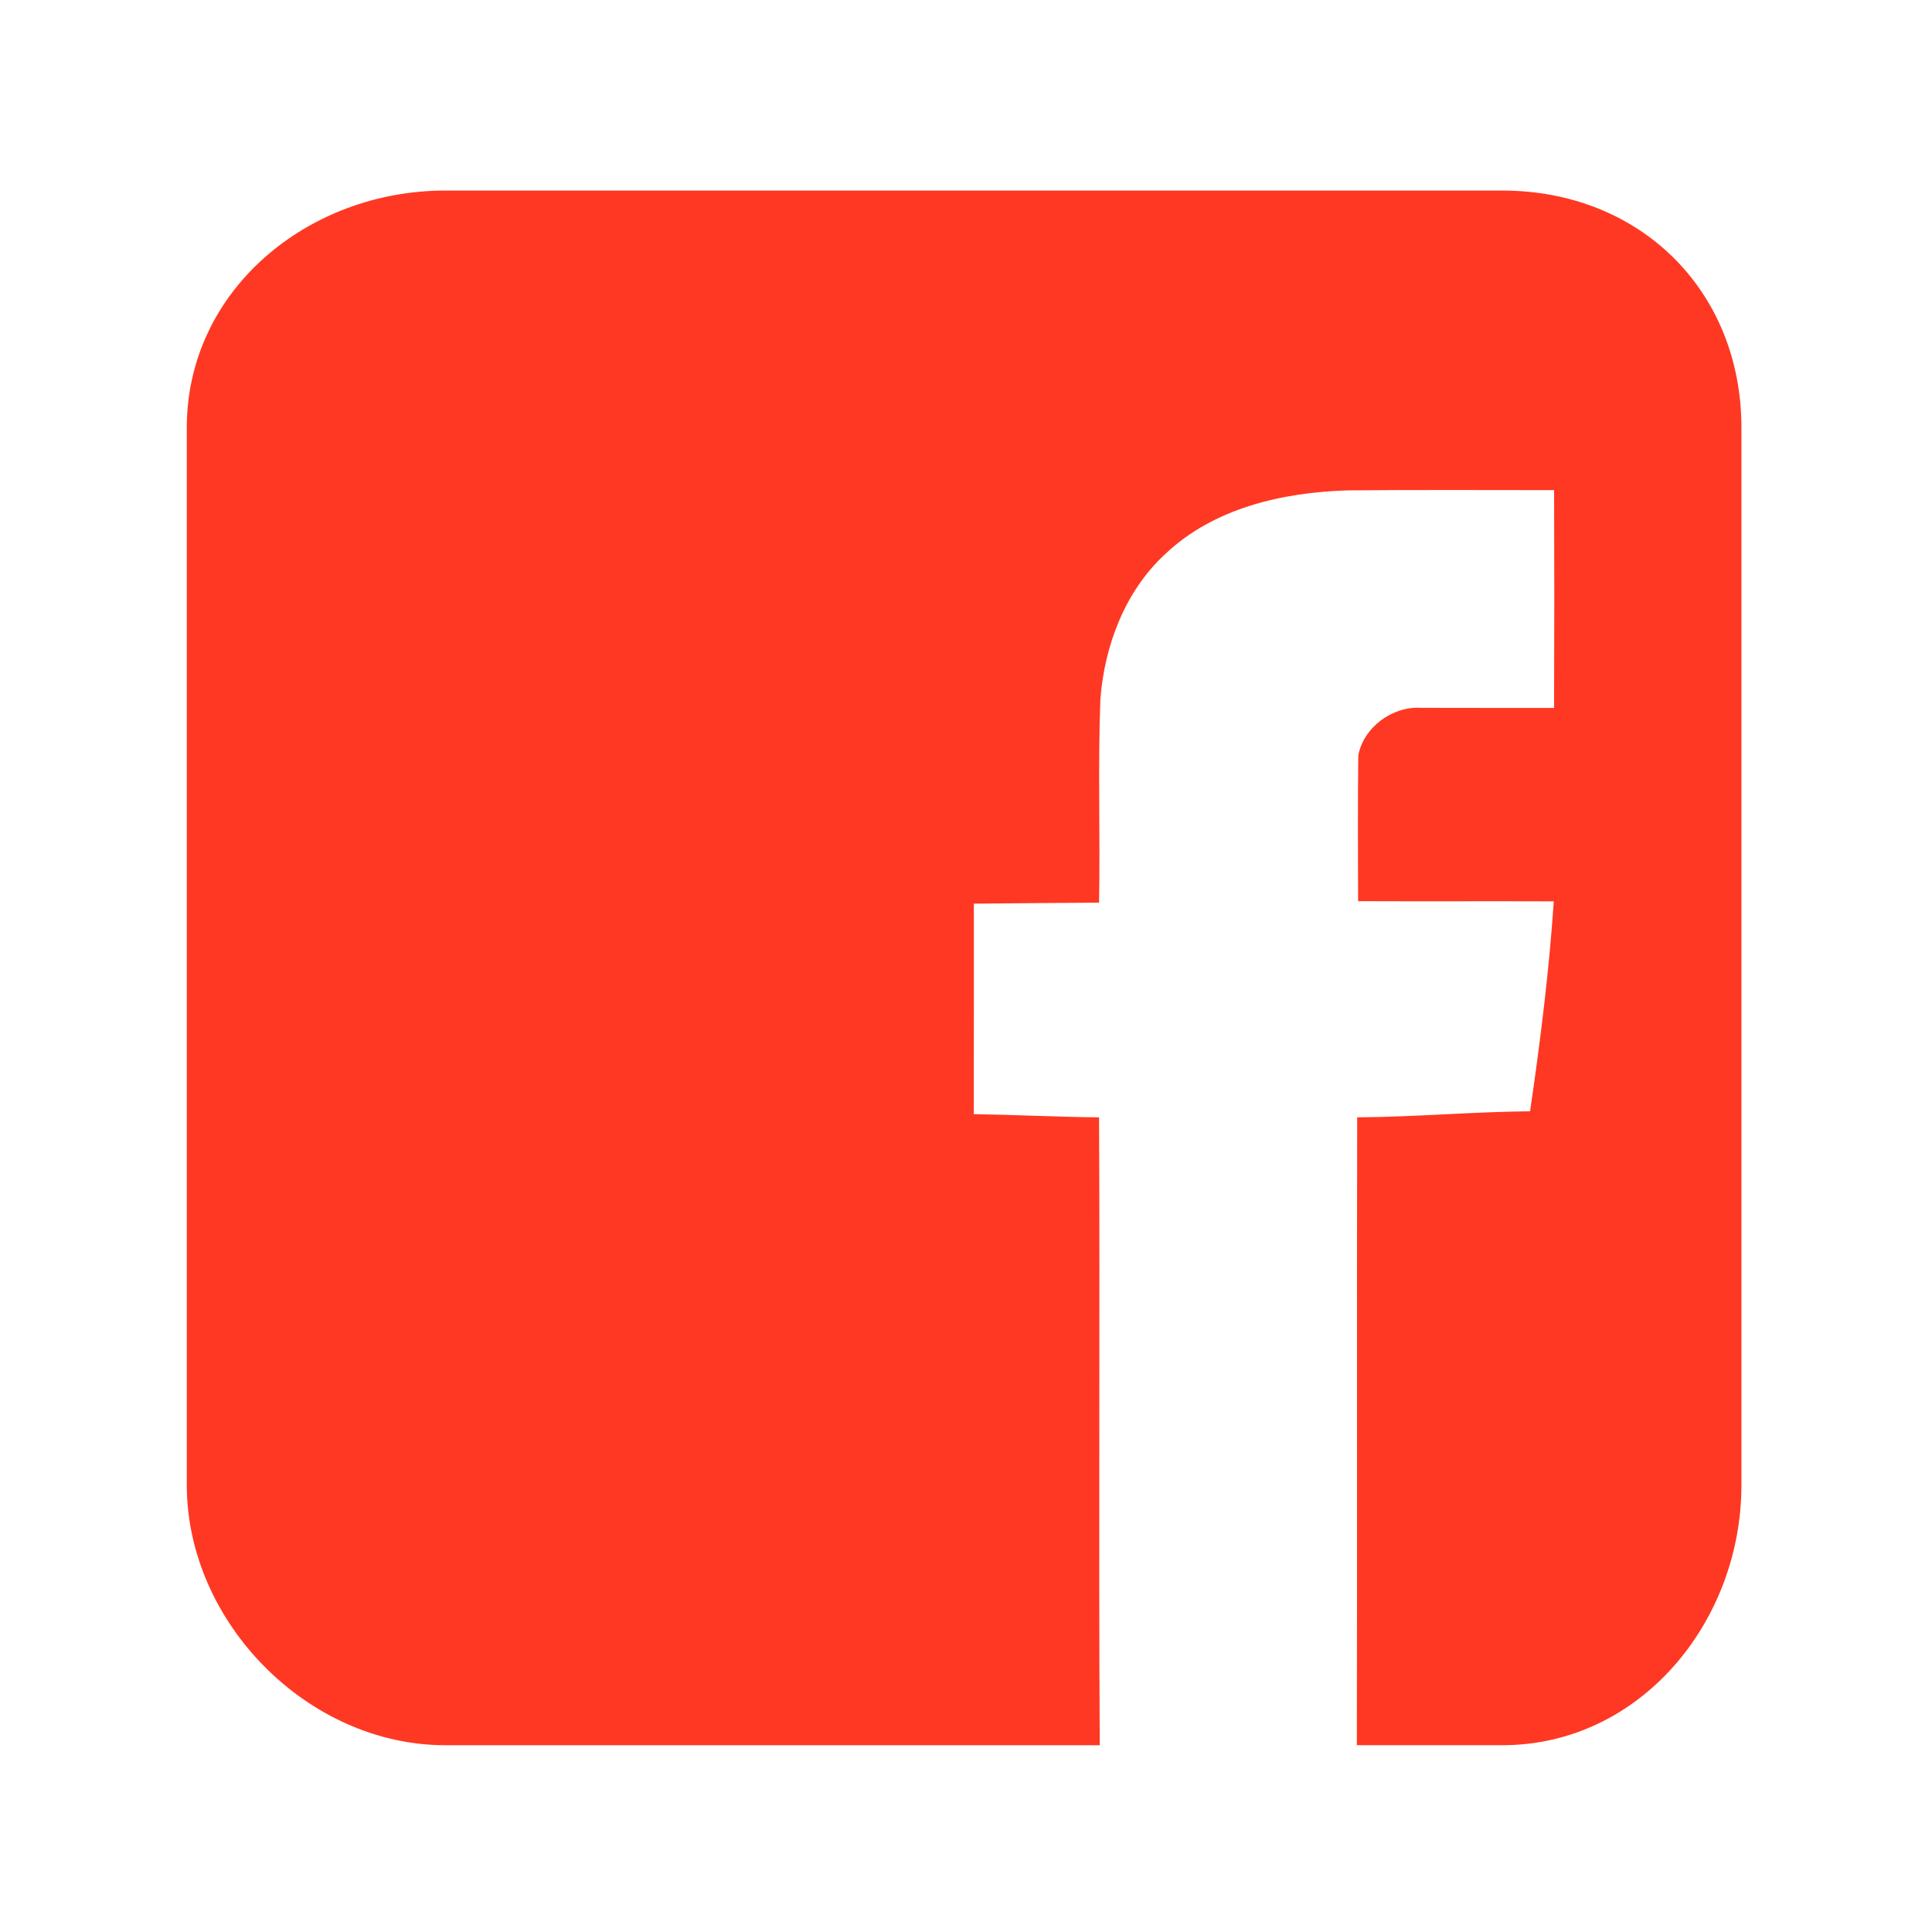
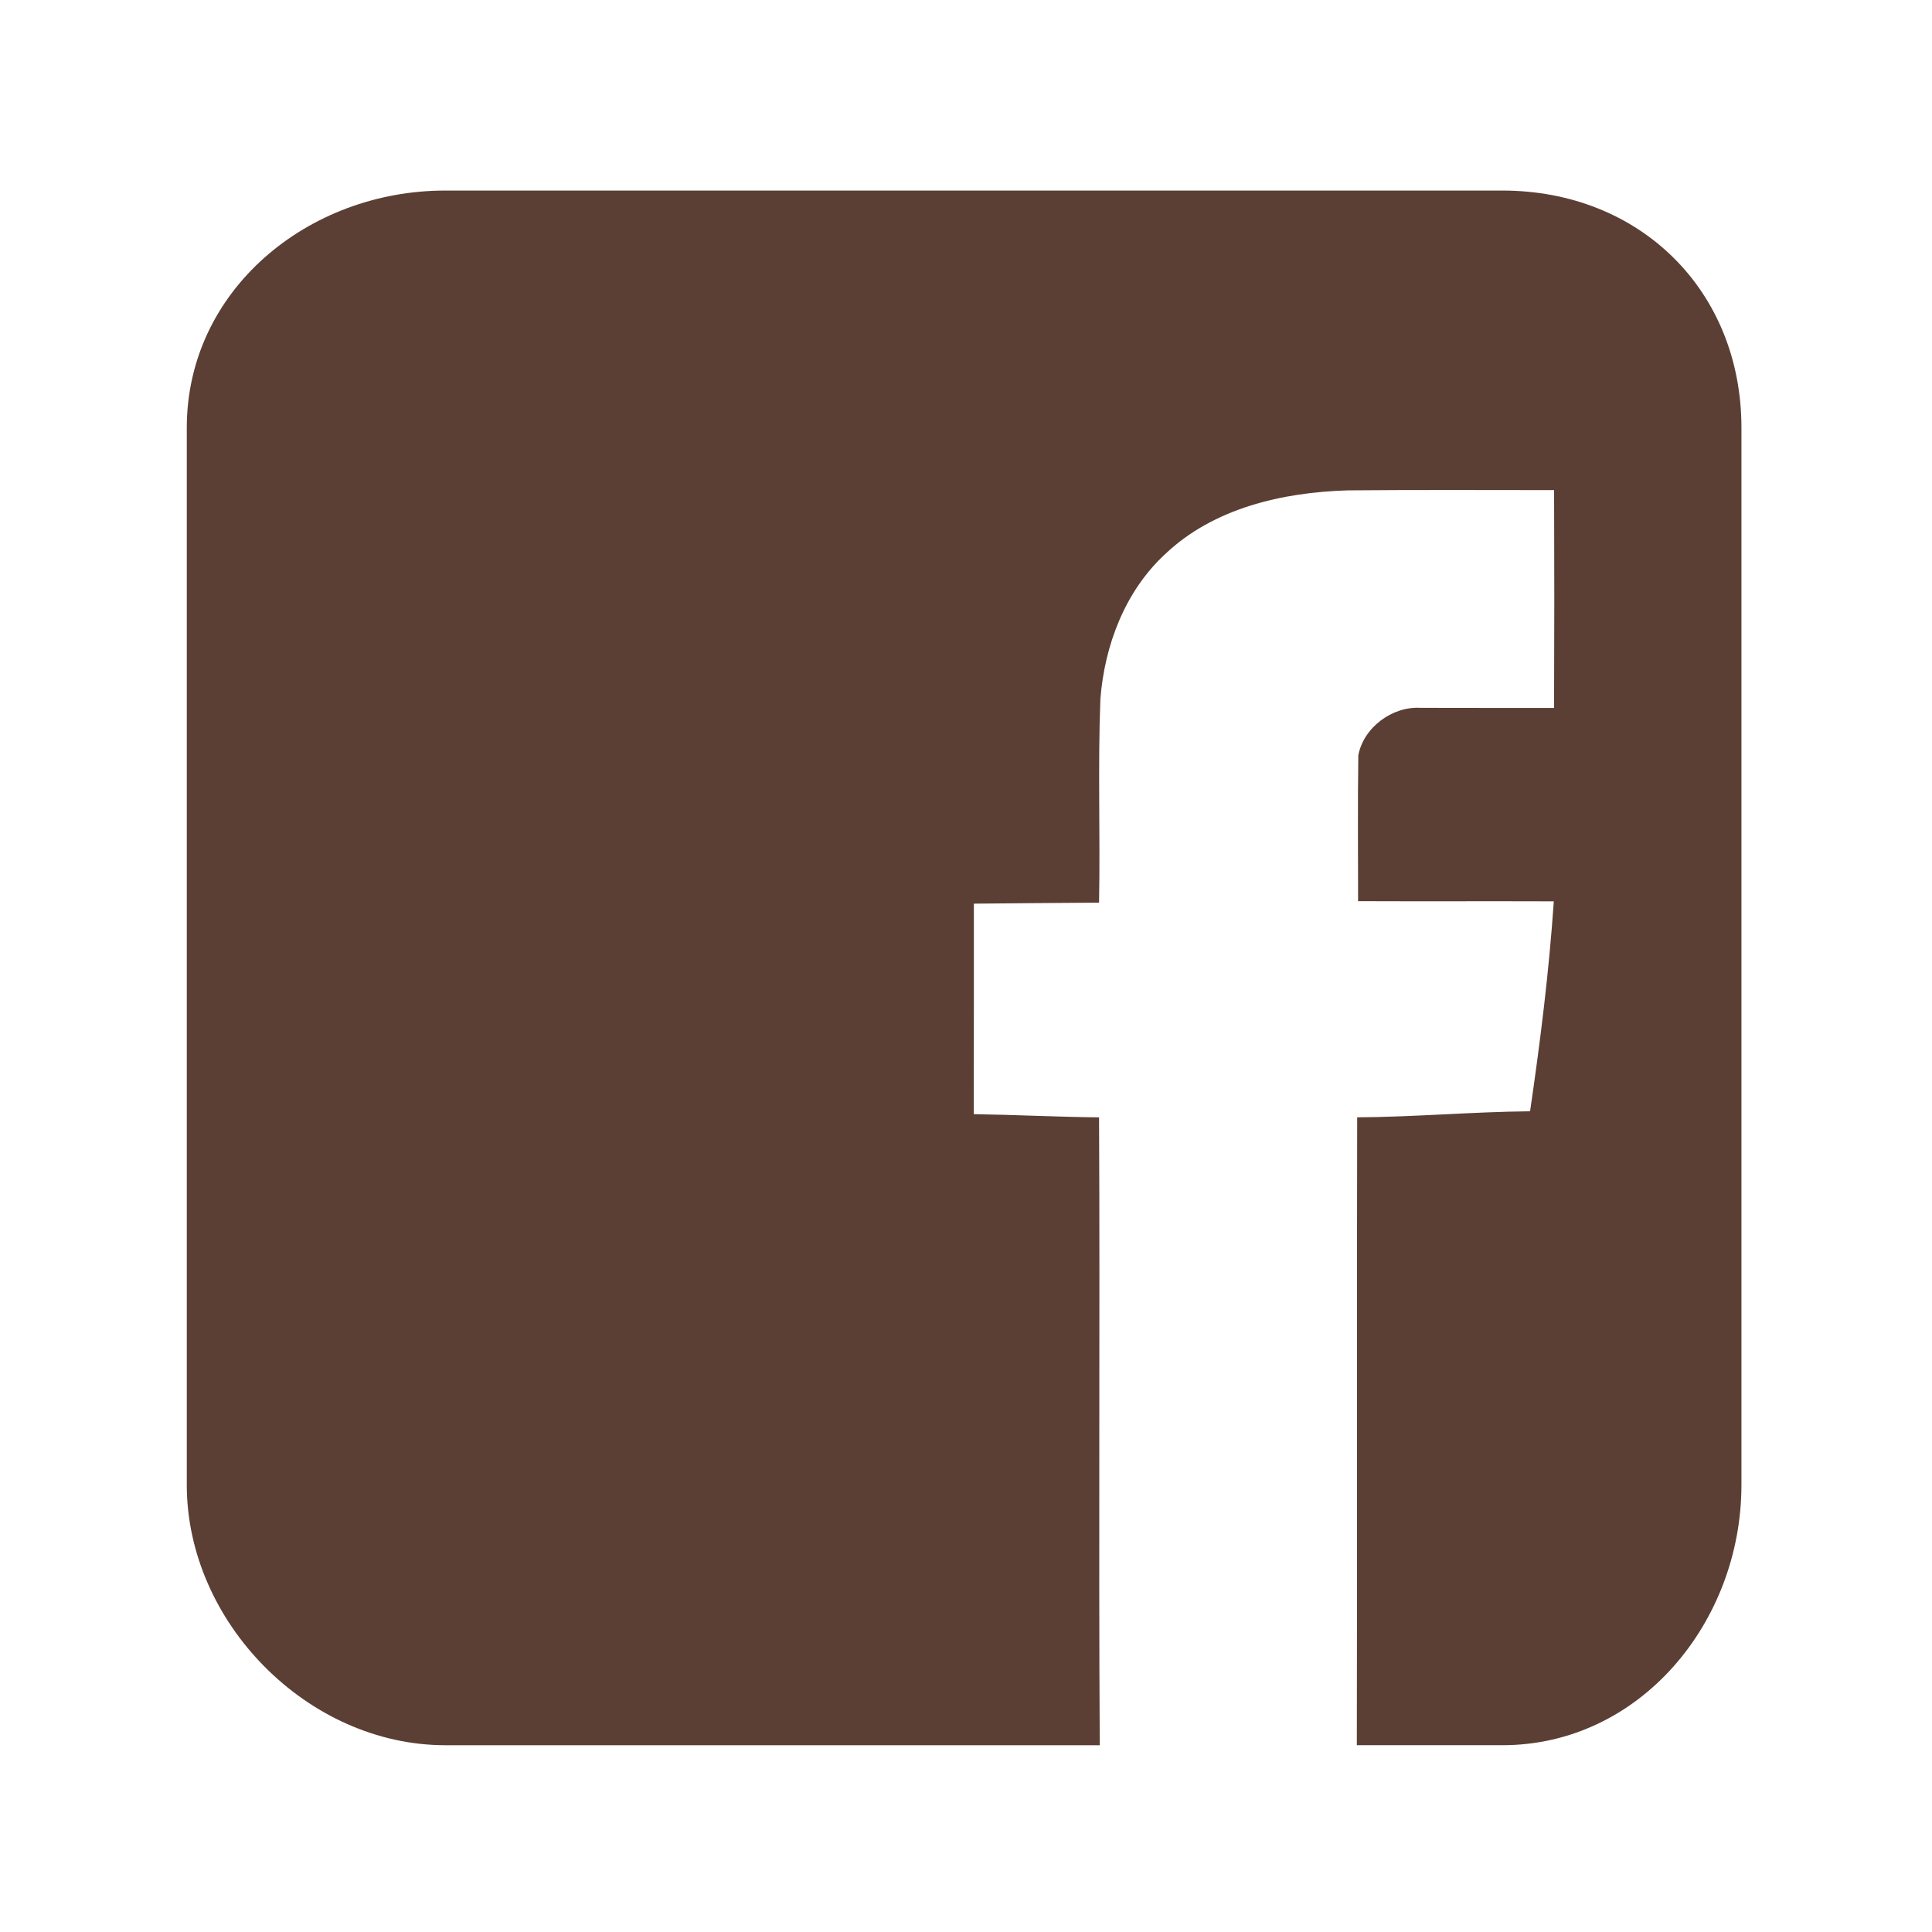
- <svg xmlns="http://www.w3.org/2000/svg" version="1.1" fill="#FF3823" id="Layer_1" x="0px" y="0px" width="36" height="36" viewBox="0 0 512 512" enable-background="new 0 0 512 512" xml:space="preserve">
+ <svg xmlns="http://www.w3.org/2000/svg" version="1.1" fill="#5b3f34" id="Layer_1" x="0px" y="0px" width="36" height="36" viewBox="0 0 512 512" enable-background="new 0 0 512 512" xml:space="preserve">
  <path d="M398.14,50.5H117.98c-36.408,0-68.48,26.452-68.48,62.86v280.16c0,36.408,32.072,68.98,68.48,68.98h173.466  c-0.325-54,0.077-114.134-0.185-166.387c-11.064-0.112-22.138-0.684-33.202-0.854c0.041-18.467,0.017-37.317,0.024-55.781  c11.057-0.137,22.121-0.163,33.178-0.268c0.338-17.957-0.338-36.025,0.354-53.966c1.103-14.205,6.519-28.563,17.14-38.377  c12.859-12.239,31.142-16.397,48.387-16.912c18.233-0.163,36.468-0.076,54.71-0.068c0.072,19.24,0.072,38.482-0.008,57.722  c-11.789-0.02-23.585,0.023-35.374-0.025c-7.468-0.467-15.145,5.198-16.504,12.609c-0.177,12.875-0.064,25.757-0.057,38.628  c17.285,0.073,34.577-0.02,51.862,0.044c-1.264,18.629-3.581,37.168-6.285,55.637c-15.272,0.137-30.554,1.514-45.818,1.602  c-0.129,52.236,0.04,112.395-0.093,166.395h38.564c36.408,0,63.36-32.572,63.36-68.98V113.36C461.5,76.952,434.548,50.5,398.14,50.5  z" />
</svg>
